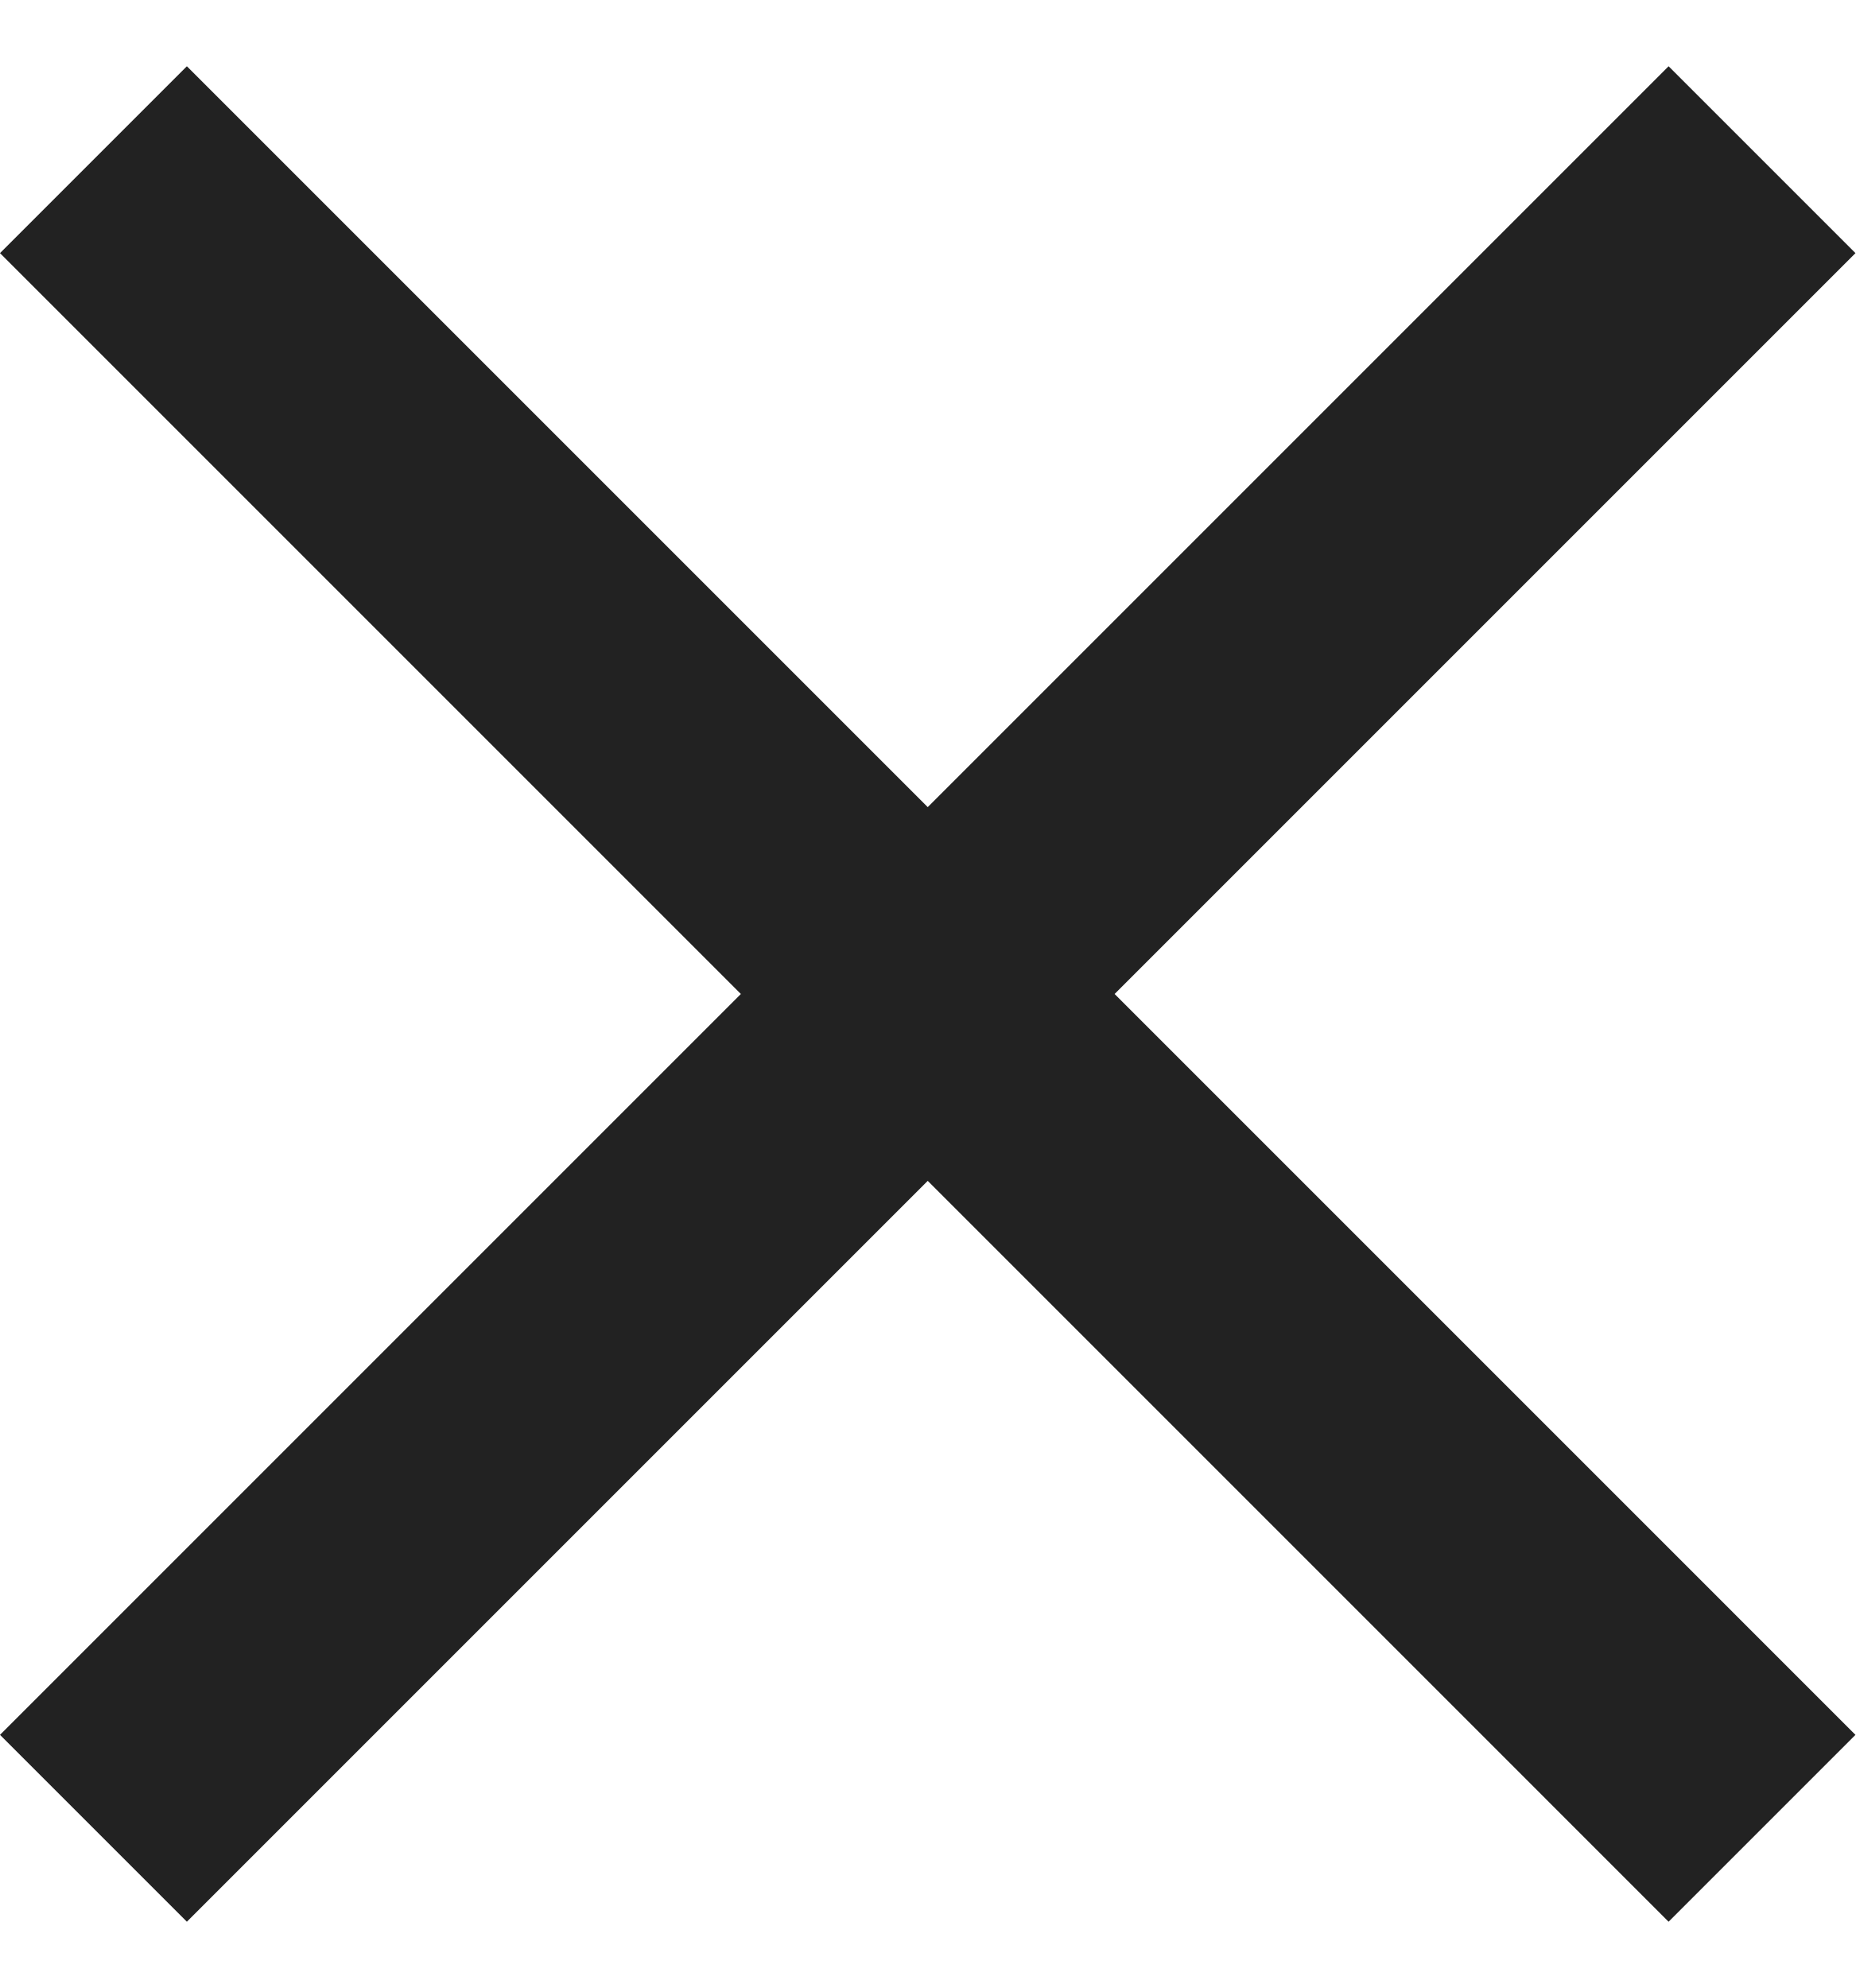
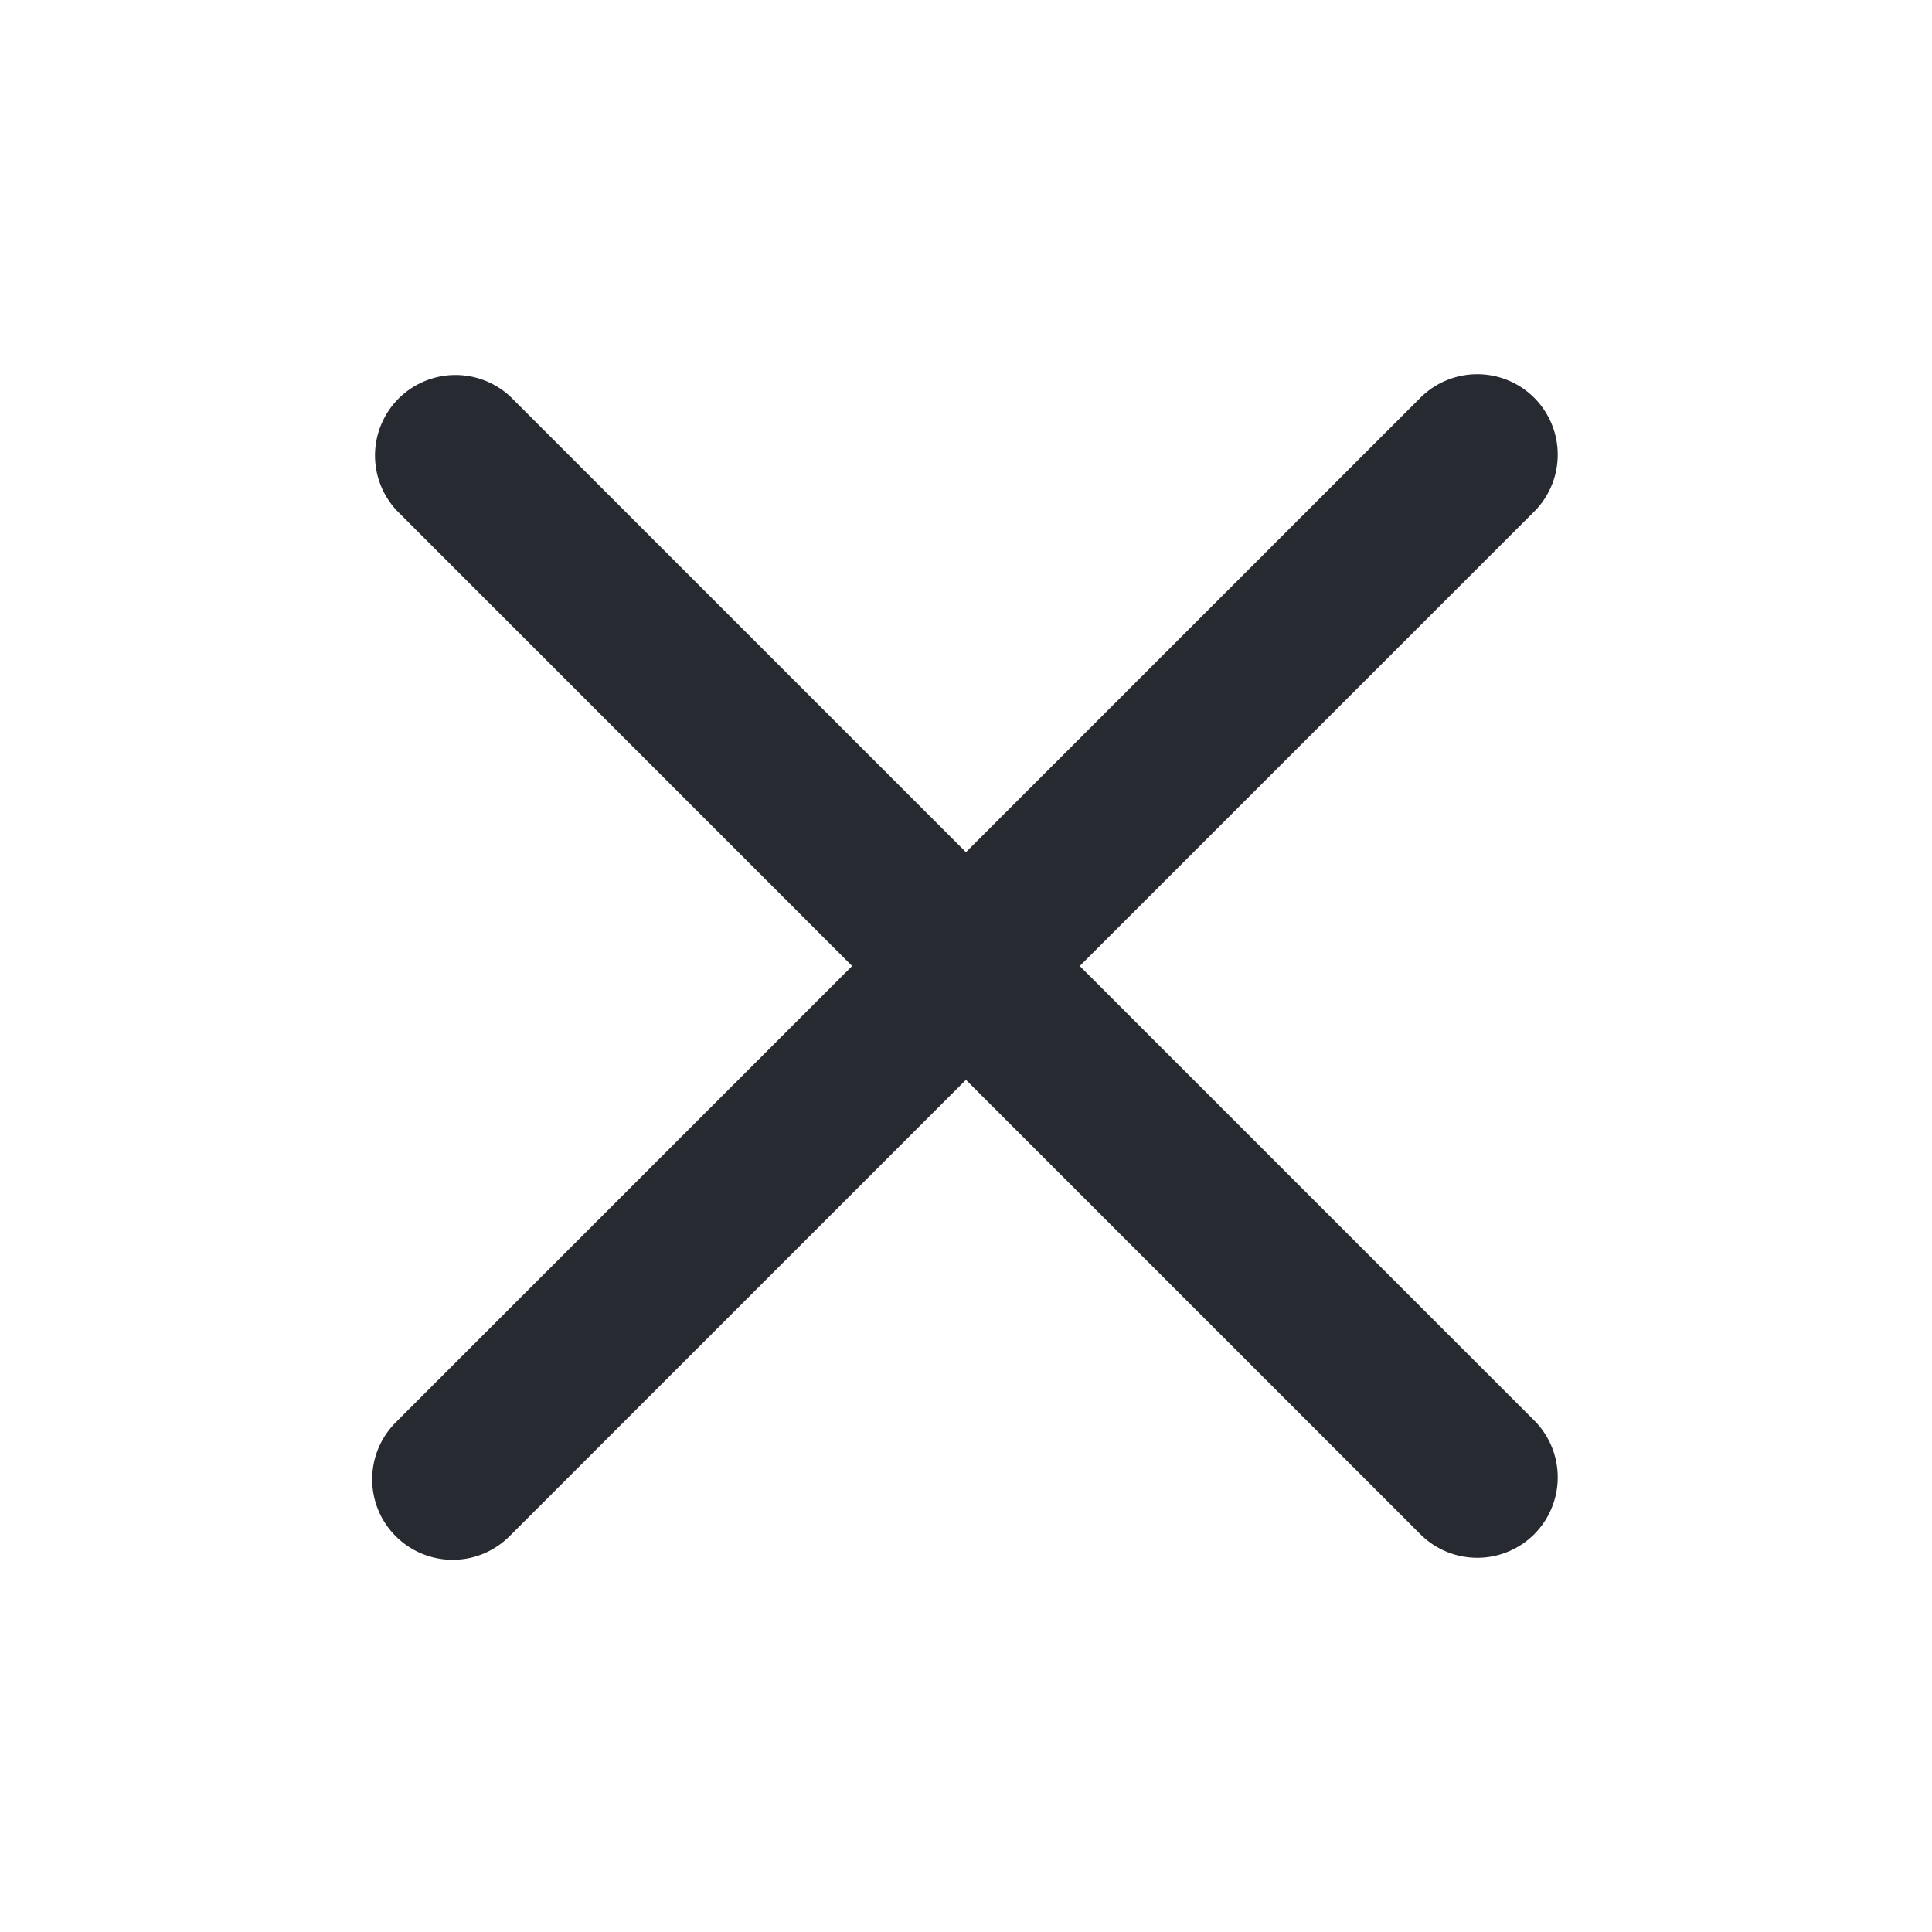
- <svg xmlns="http://www.w3.org/2000/svg" width="14" height="15" viewBox="0 0 14 15" fill="none">
-   <path d="M14 1.91L12.59 0.5L7 6.09L1.41 0.5L0 1.91L5.59 7.5L0 13.09L1.41 14.5L7 8.91L12.59 14.5L14 13.09L8.41 7.5L14 1.91Z" fill="#222222" />
+ <svg xmlns="http://www.w3.org/2000/svg" width="32" height="32" viewBox="0 0 32 32" fill="none">
+   <g id="Group">
+     <path id="Vector" fill-rule="evenodd" clip-rule="evenodd" d="M15.999 17.885L23.542 25.428C23.793 25.671 24.13 25.805 24.48 25.802C24.829 25.799 25.164 25.659 25.411 25.412C25.658 25.165 25.798 24.83 25.801 24.48C25.804 24.131 25.67 23.794 25.427 23.543L17.884 16L25.427 8.457C25.67 8.206 25.804 7.869 25.801 7.519C25.798 7.17 25.658 6.835 25.411 6.588C25.164 6.341 24.829 6.201 24.48 6.198C24.13 6.195 23.793 6.329 23.542 6.572L15.999 14.115L8.456 6.572C8.204 6.335 7.869 6.206 7.523 6.211C7.177 6.217 6.846 6.357 6.601 6.602C6.356 6.847 6.217 7.178 6.211 7.524C6.206 7.87 6.335 8.205 6.572 8.457L14.114 16L6.571 23.543C6.444 23.666 6.342 23.813 6.272 23.976C6.202 24.138 6.166 24.313 6.164 24.49C6.163 24.667 6.196 24.843 6.263 25.007C6.33 25.171 6.429 25.319 6.555 25.445C6.68 25.57 6.829 25.669 6.993 25.736C7.156 25.803 7.332 25.837 7.509 25.835C7.686 25.834 7.861 25.797 8.024 25.727C8.186 25.657 8.333 25.555 8.456 25.428L15.999 17.885Z" fill="#272A31" />
+   </g>
</svg>
